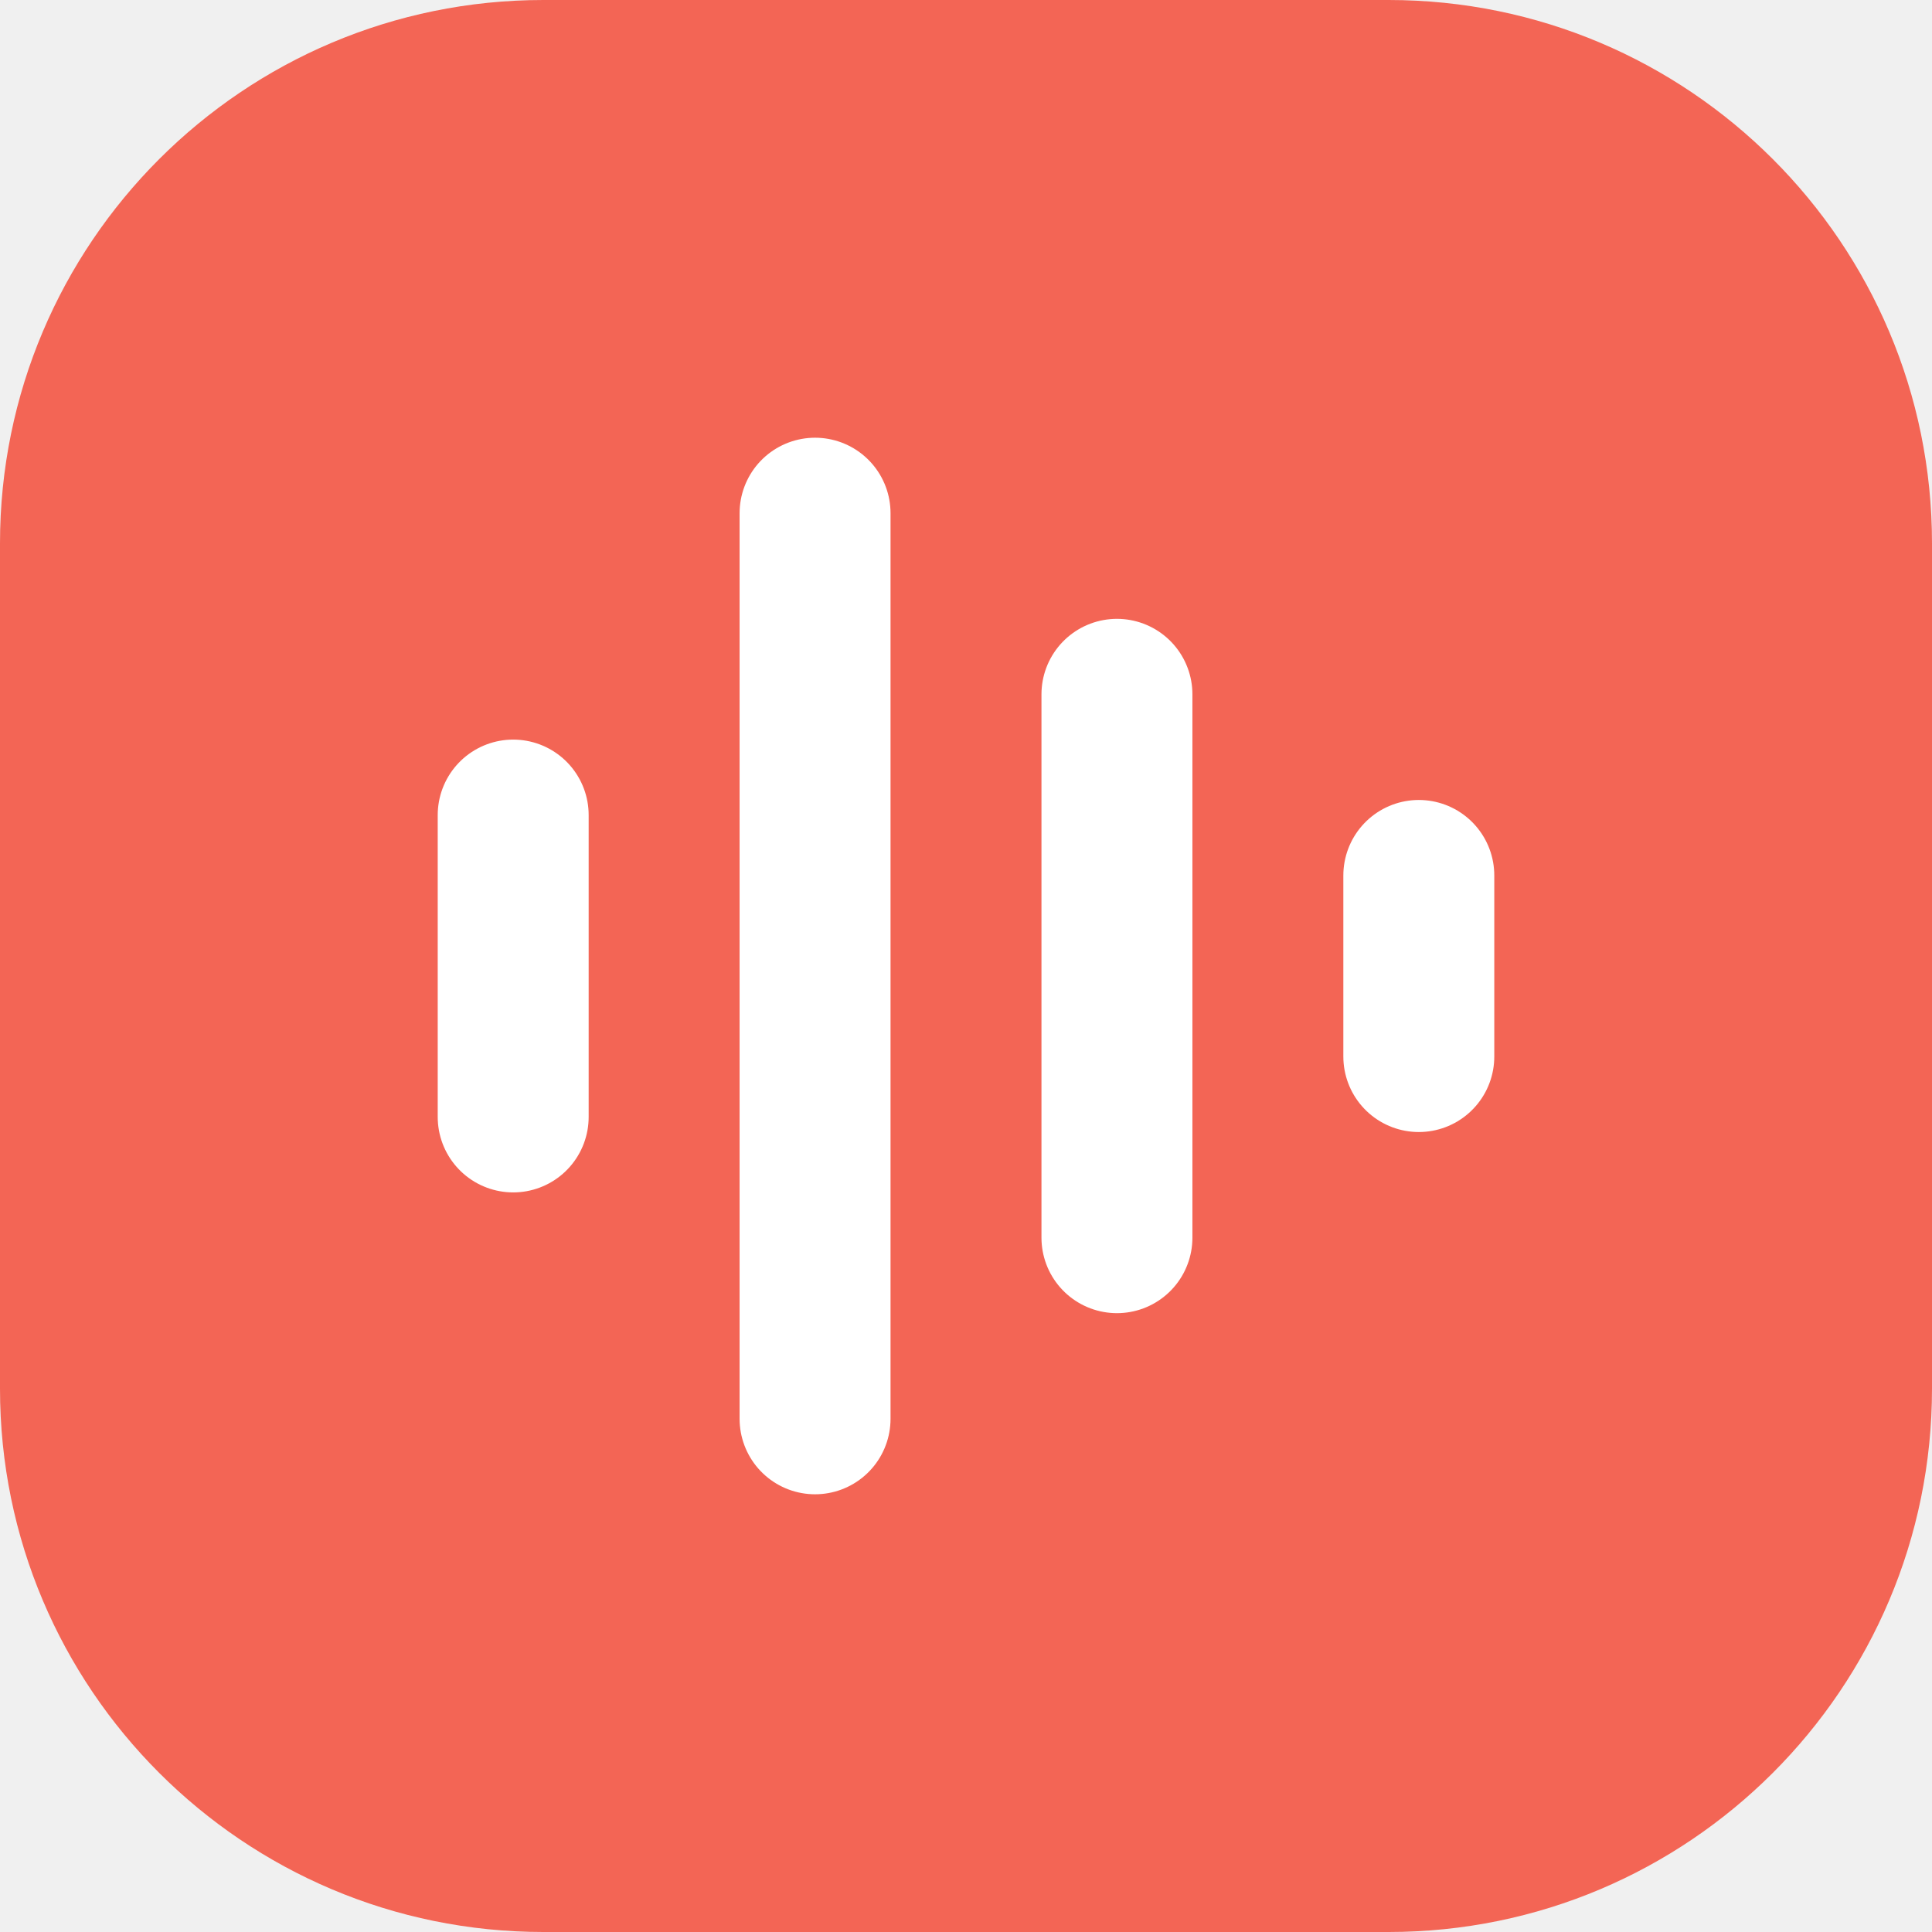
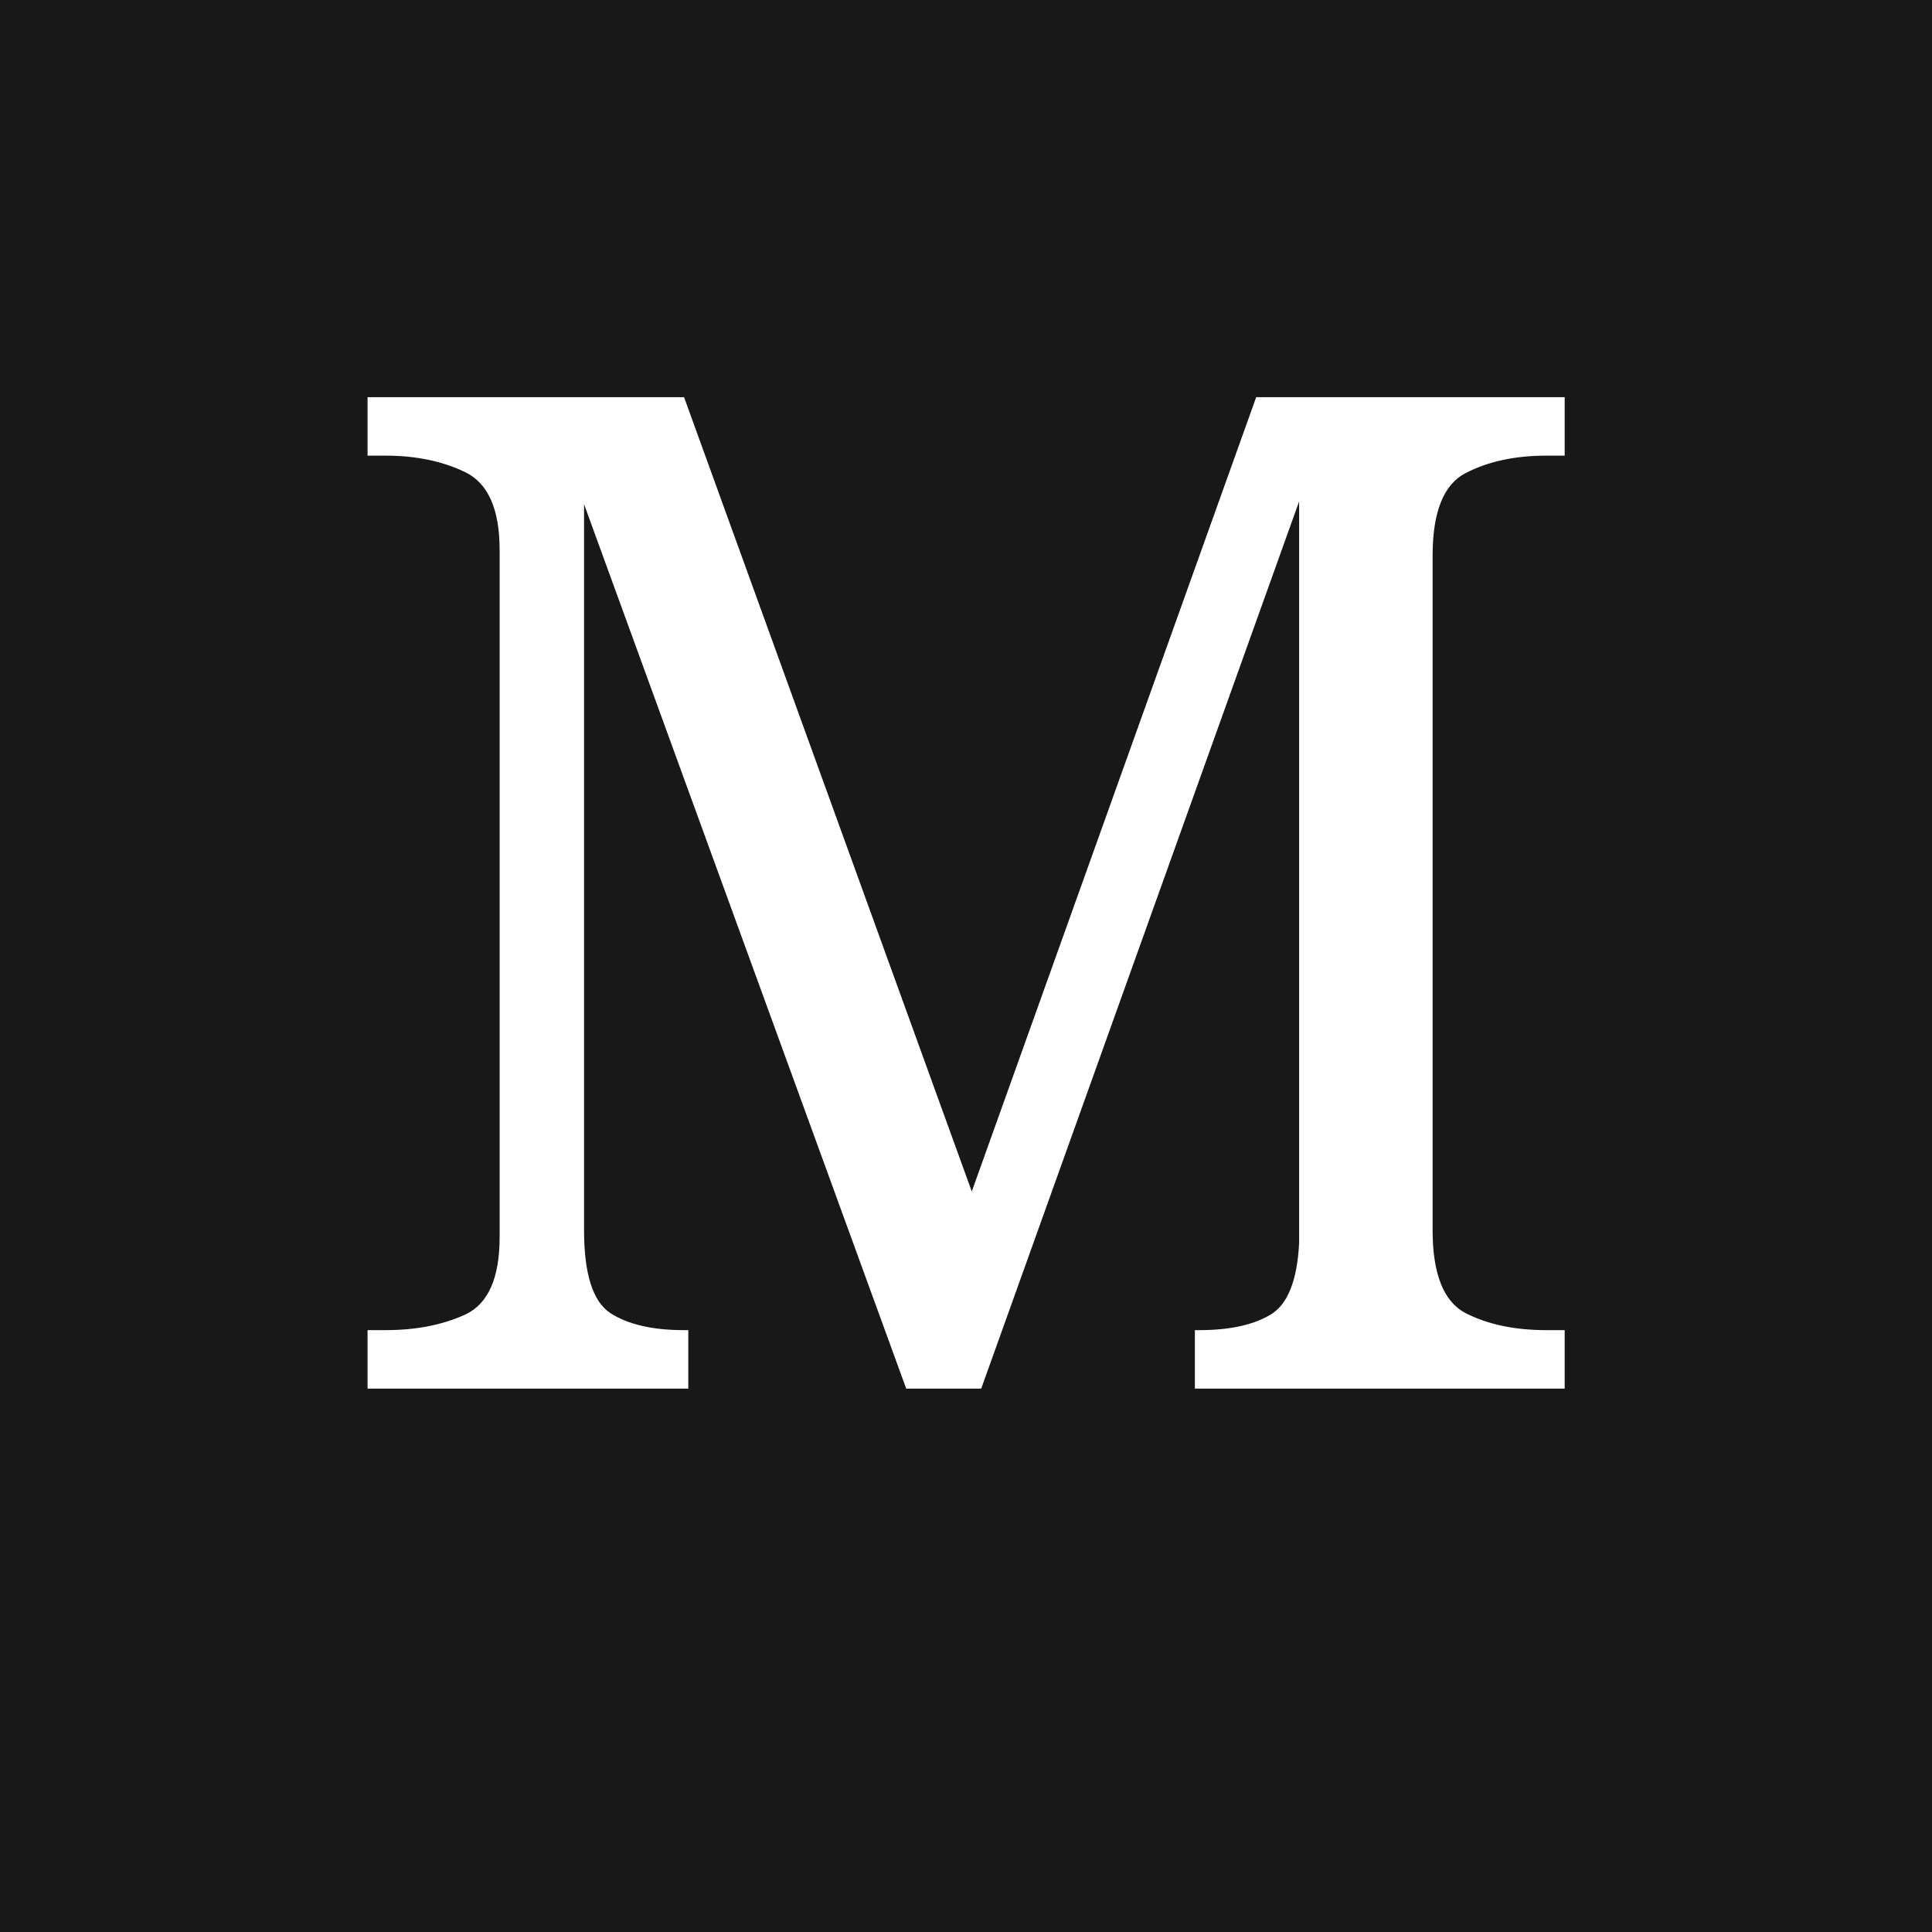
<svg xmlns="http://www.w3.org/2000/svg" viewBox="0 0 64 64">
-   <rect width="64" height="64" rx="18" fill="#f36555" />
-   <g stroke="#fff" stroke-width="5" stroke-linecap="round">
-     <path d="M17 27v10M27 17v30M37 23v18M47 29v6" />
-   </g>
+   <rect width="64" height="64" fill="#181818" />
+   <text x="32" y="46" text-anchor="middle" font-family="Georgia,serif" font-size="46" fill="#fff">M</text>
</svg>
